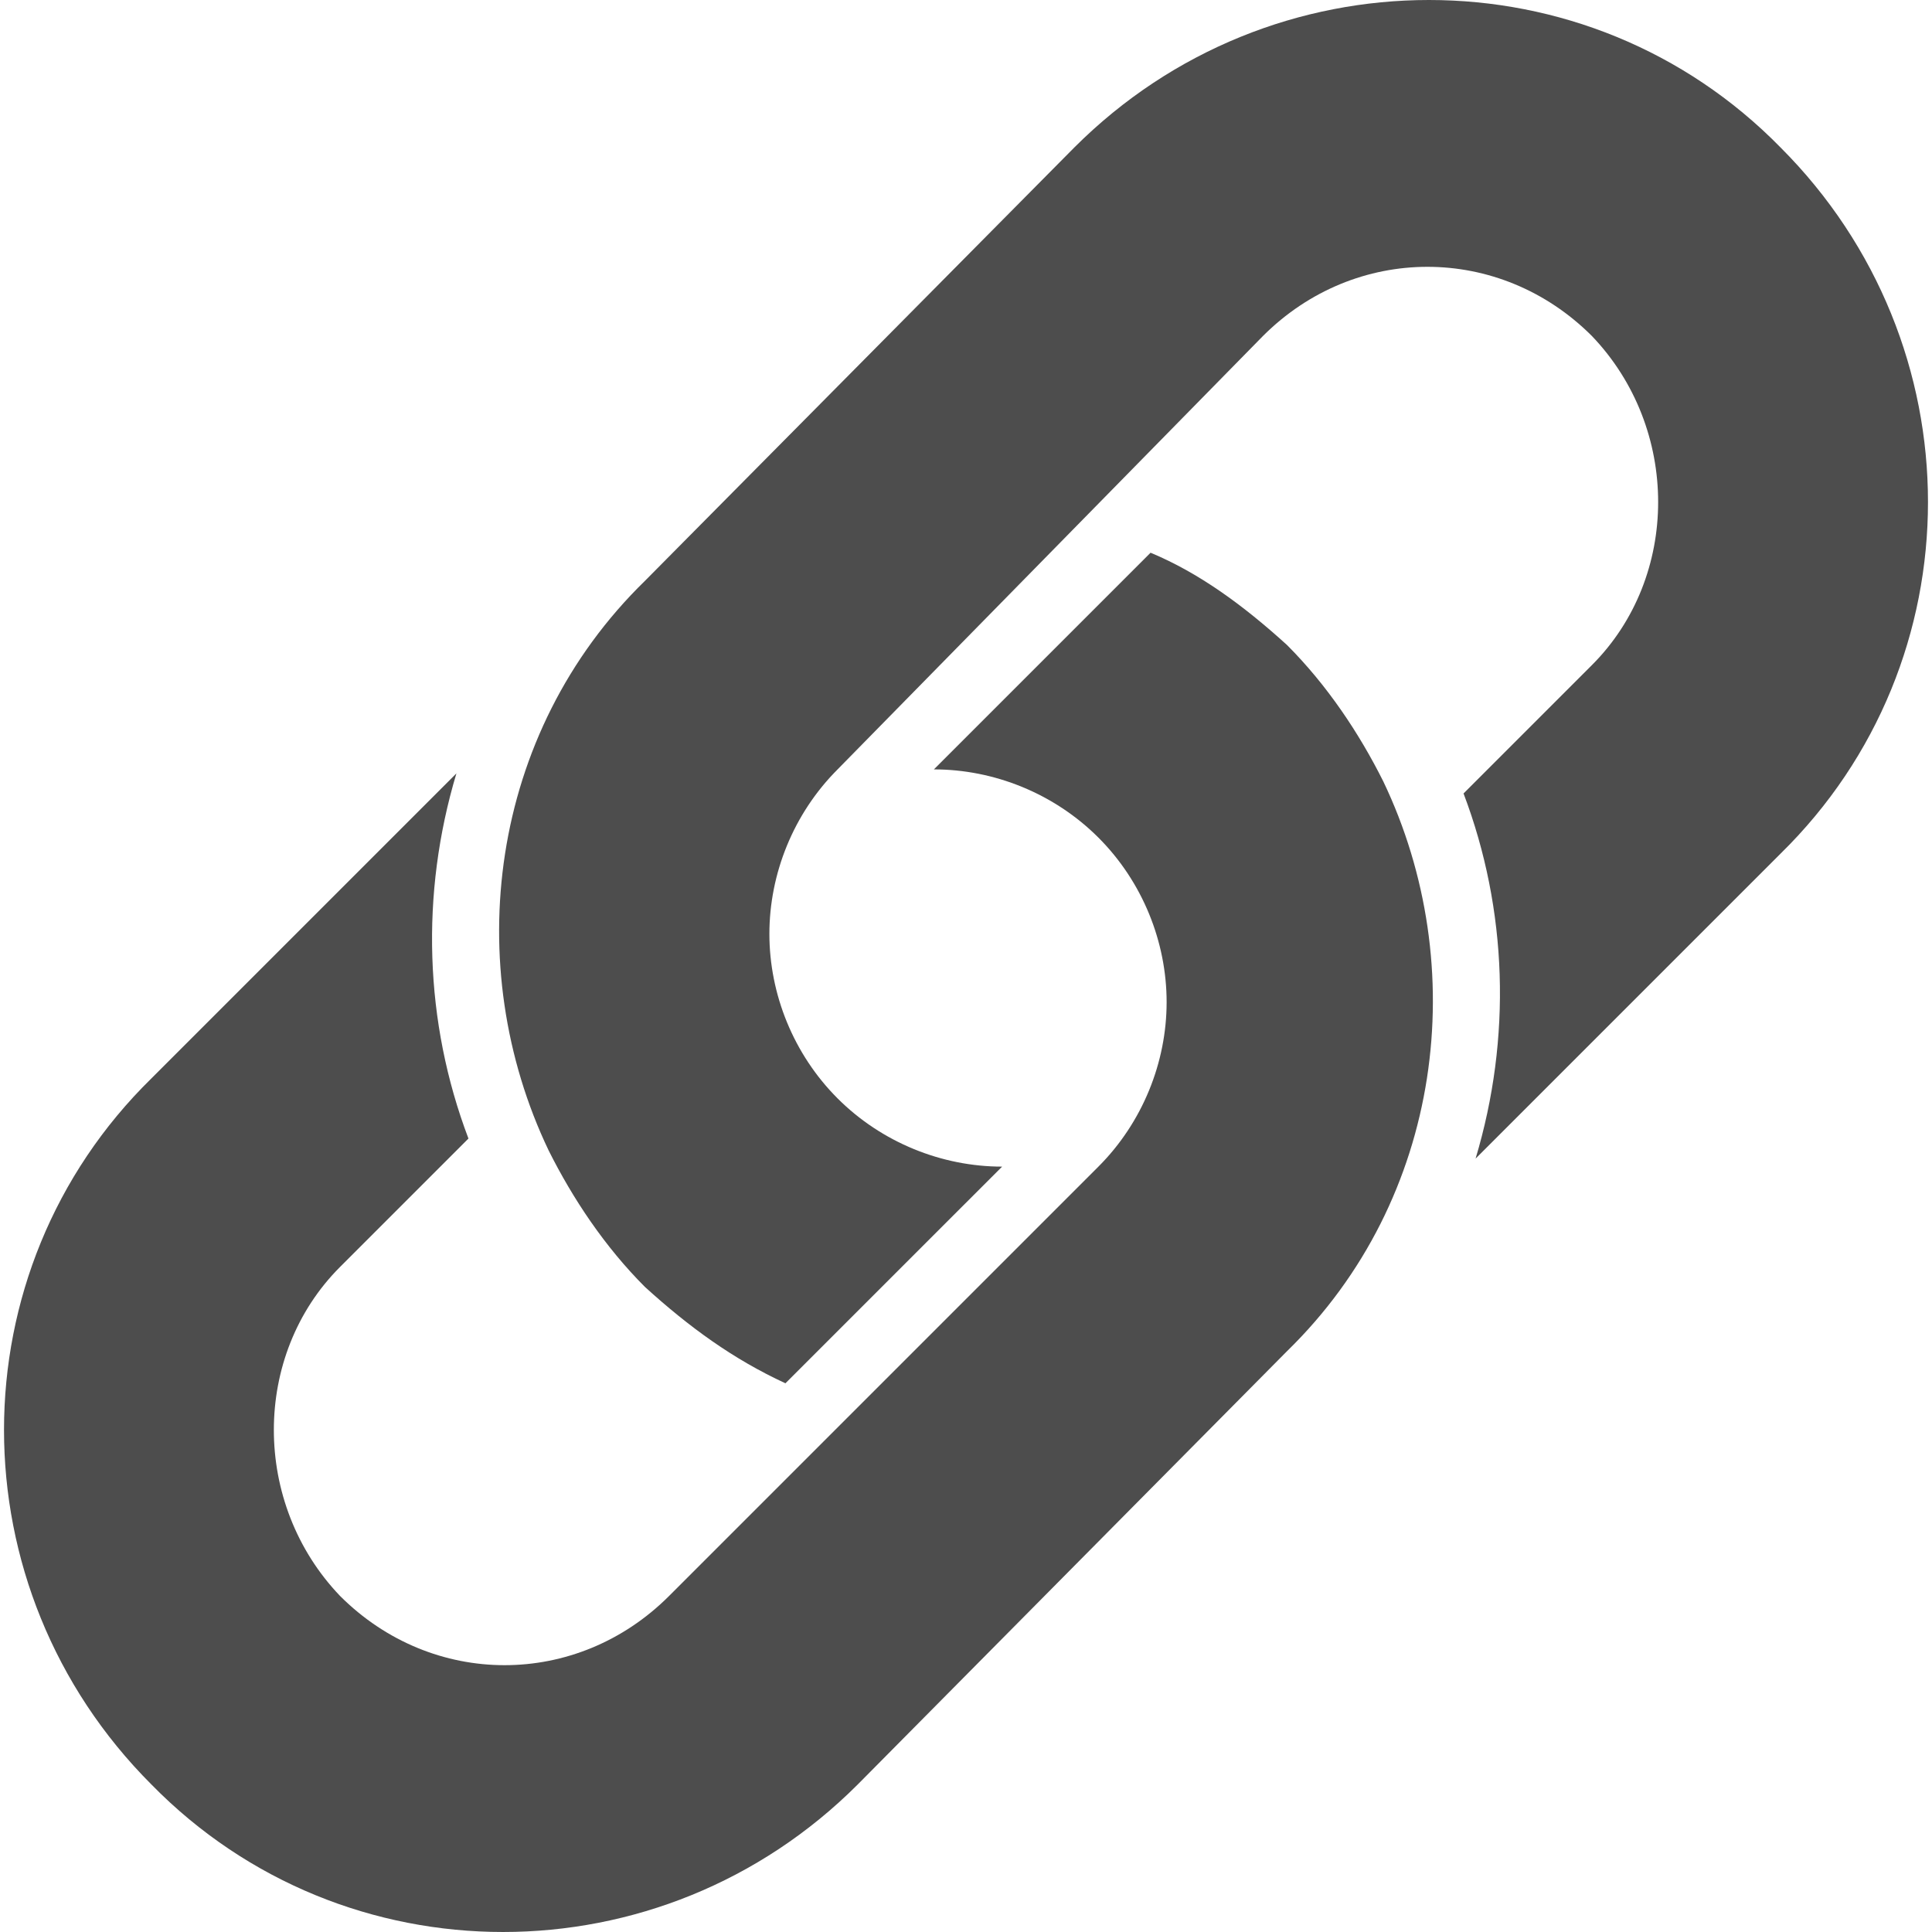
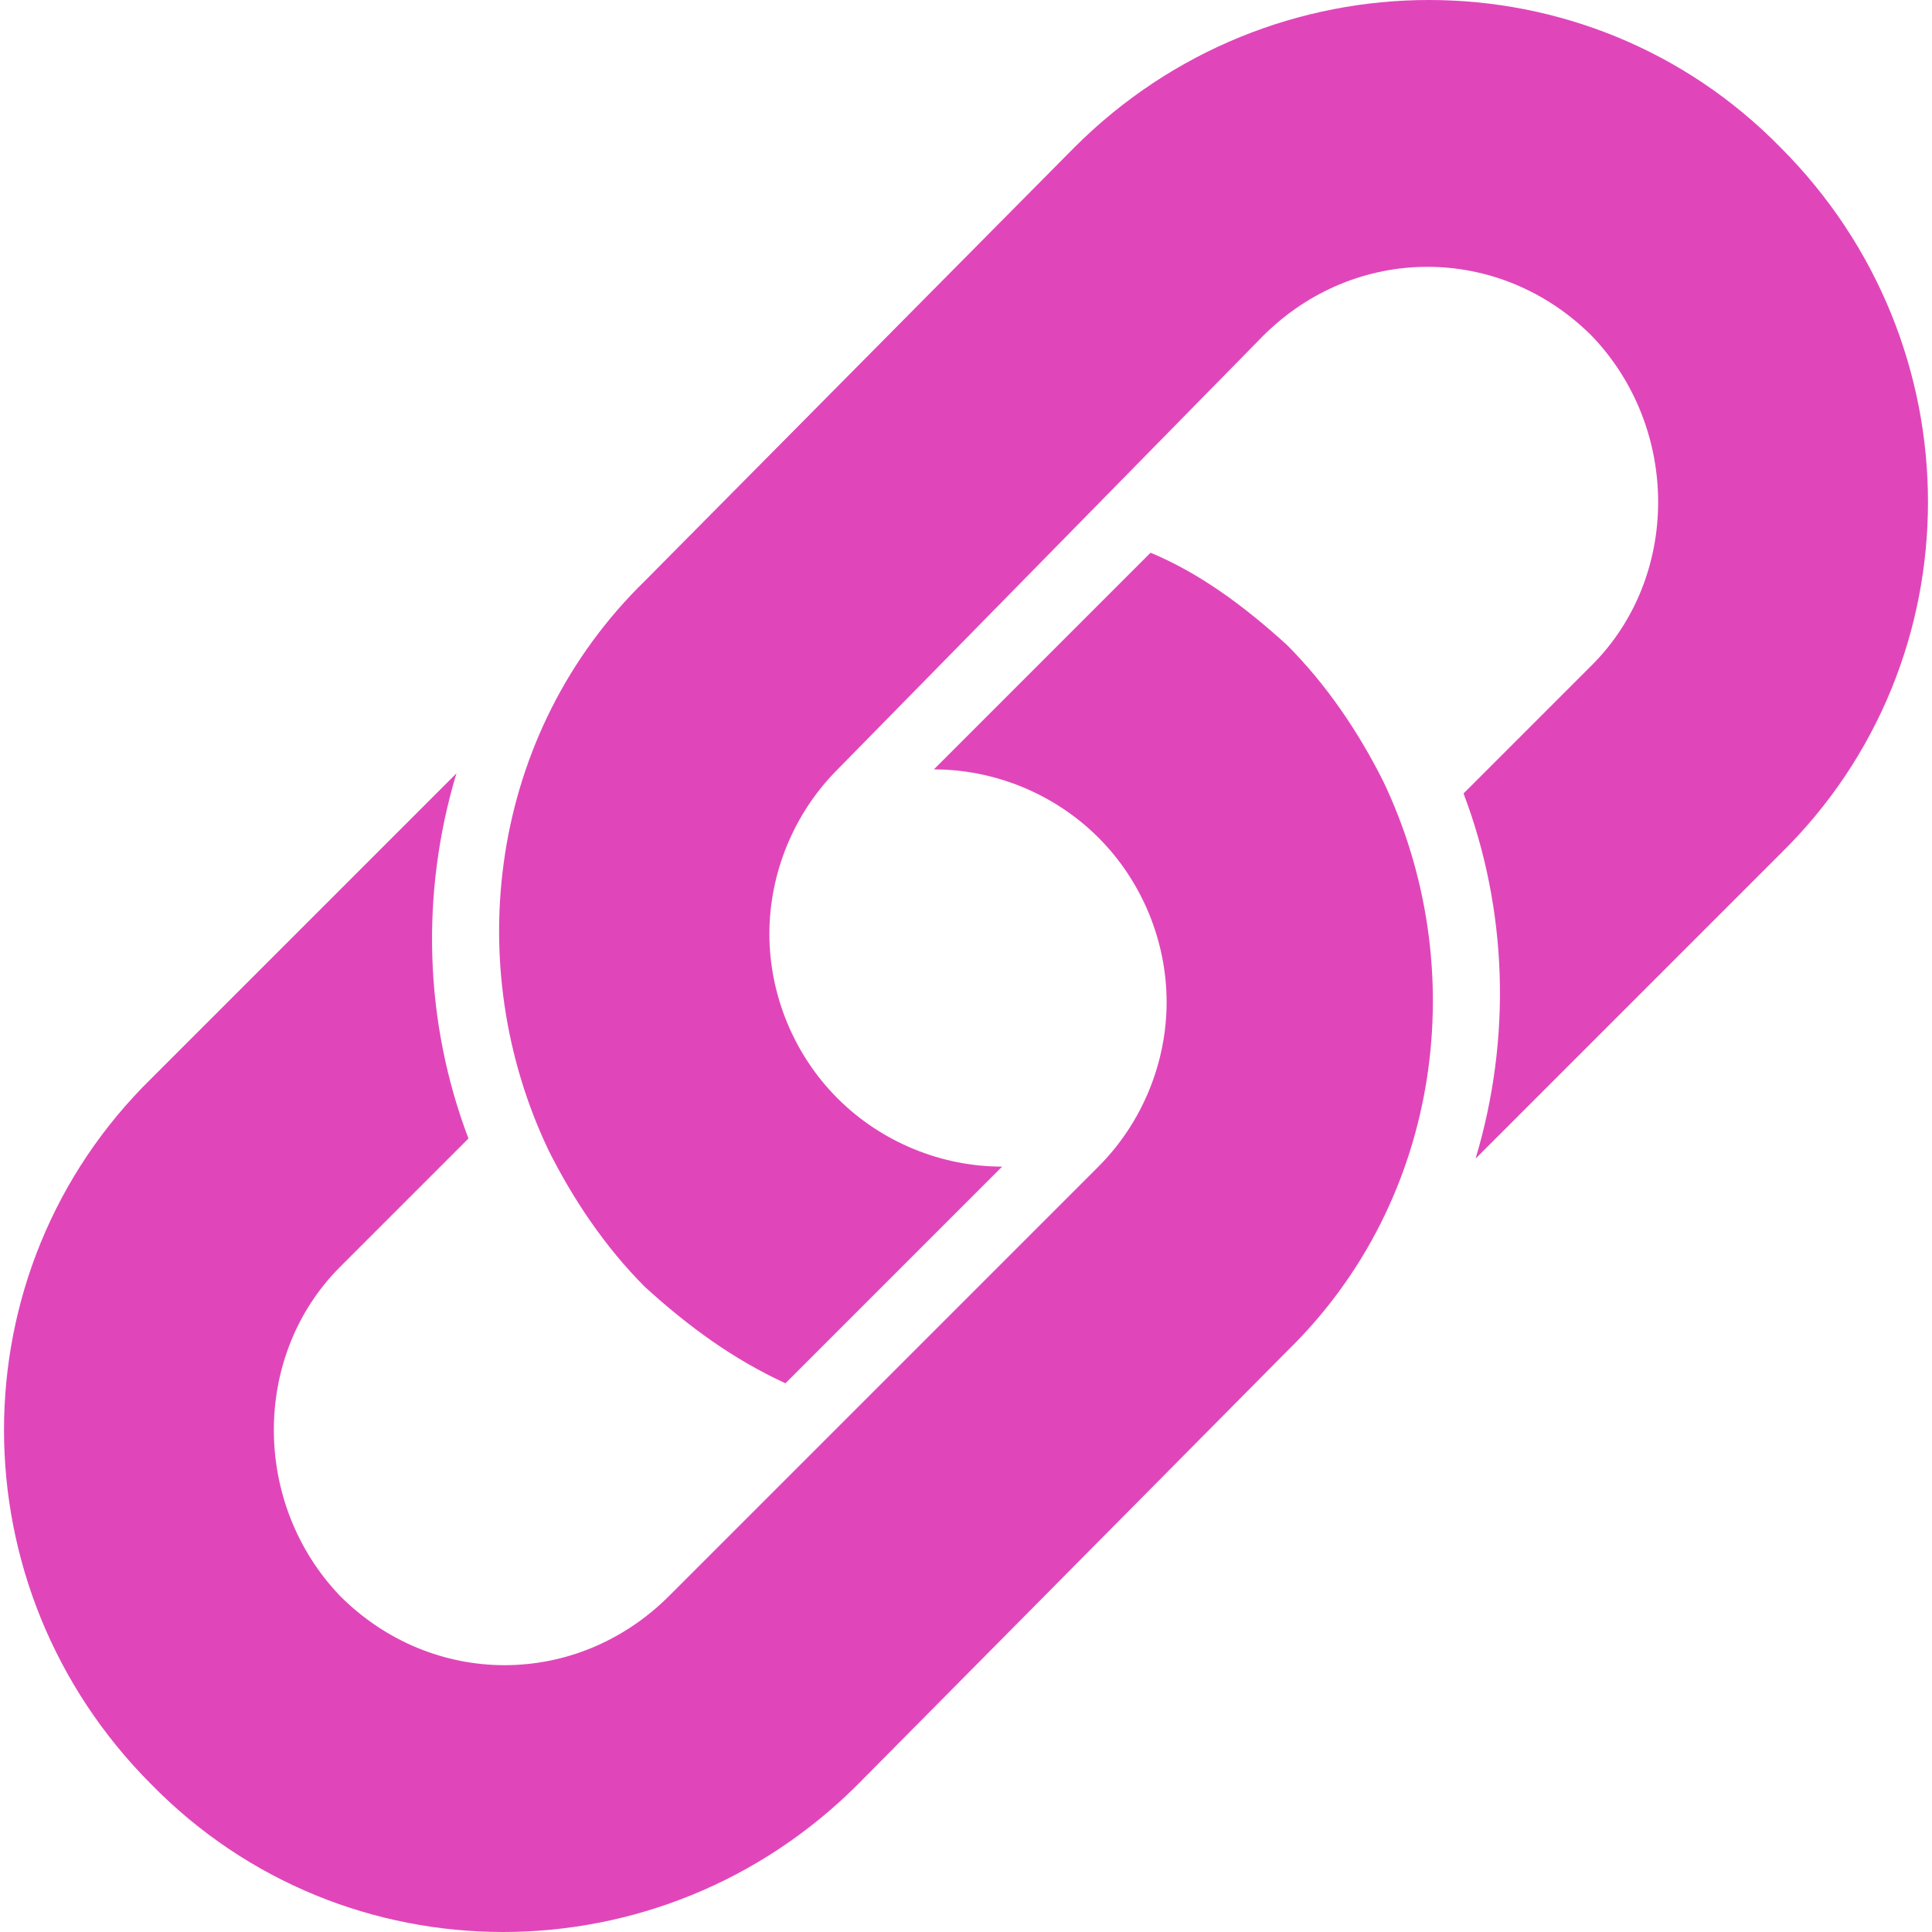
<svg xmlns="http://www.w3.org/2000/svg" version="1.1" id="Layer_1" x="0px" y="0px" viewBox="0 0 503.118 503.118" style="enable-background:new 0 0 503.118 503.118;" xml:space="preserve">
  <defs id="defs39" />
-   <path style="fill:#4d4d4d;fill-opacity:1" d="M335.151,167.967c10.449,10.449,18.808,22.988,25.078,35.527  c22.988,48.065,15.673,108.669-25.078,148.375L223.347,464.718c-51.2,51.2-133.747,51.2-183.902,0  c-51.2-51.2-51.2-133.747,0-183.902l79.412-79.412c-9.404,31.347-8.359,64.784,3.135,95.086l-33.437,33.437  c-22.988,22.988-22.988,61.649,0,85.682c24.033,24.033,61.649,24.033,85.682,0l111.804-111.804  c11.494-11.494,17.763-27.167,17.763-42.841s-6.269-31.347-17.763-42.841c-11.494-11.494-27.167-17.763-42.841-17.763l56.424-56.424  C312.163,149.159,323.657,157.518,335.151,167.967z" id="path3" />
-   <path style="fill:#4d4d4d;fill-opacity:1" d="M167.967,335.151c-10.449-10.449-18.808-22.988-25.078-35.527  c-22.988-48.065-15.673-108.669,25.078-148.376L279.771,38.4c51.2-51.2,133.747-51.2,183.902,0c51.2,51.2,51.2,133.747,0,183.902  l-79.412,79.412c9.404-31.347,8.359-64.784-3.135-95.086l33.437-33.437c22.988-22.988,22.988-61.649,0-85.682  c-24.033-24.033-61.649-24.033-85.682,0L218.122,200.359c-11.494,11.494-17.763,27.167-17.763,42.841s6.269,31.347,17.763,42.841  c11.494,11.494,27.167,17.763,42.841,17.763l-56.424,56.424C190.955,353.959,179.461,345.6,167.967,335.151z" id="path5" />
+   <path style="fill:#e046ba;fill-opacity:1" d="M335.151,167.967c10.449,10.449,18.808,22.988,25.078,35.527  c22.988,48.065,15.673,108.669-25.078,148.375L223.347,464.718c-51.2,51.2-133.747,51.2-183.902,0  c-51.2-51.2-51.2-133.747,0-183.902l79.412-79.412c-9.404,31.347-8.359,64.784,3.135,95.086l-33.437,33.437  c-22.988,22.988-22.988,61.649,0,85.682c24.033,24.033,61.649,24.033,85.682,0l111.804-111.804  c11.494-11.494,17.763-27.167,17.763-42.841s-6.269-31.347-17.763-42.841c-11.494-11.494-27.167-17.763-42.841-17.763l56.424-56.424  C312.163,149.159,323.657,157.518,335.151,167.967z" id="path3" />
+   <path style="fill:#e046ba;fill-opacity:1" d="M167.967,335.151c-10.449-10.449-18.808-22.988-25.078-35.527  c-22.988-48.065-15.673-108.669,25.078-148.376L279.771,38.4c51.2-51.2,133.747-51.2,183.902,0c51.2,51.2,51.2,133.747,0,183.902  l-79.412,79.412c9.404-31.347,8.359-64.784-3.135-95.086l33.437-33.437c22.988-22.988,22.988-61.649,0-85.682  c-24.033-24.033-61.649-24.033-85.682,0L218.122,200.359c-11.494,11.494-17.763,27.167-17.763,42.841s6.269,31.347,17.763,42.841  c11.494,11.494,27.167,17.763,42.841,17.763l-56.424,56.424C190.955,353.959,179.461,345.6,167.967,335.151z" id="path5" />
  <g id="g7" />
  <g id="g9" />
  <g id="g11" />
  <g id="g13" />
  <g id="g15" />
  <g id="g17" />
  <g id="g19" />
  <g id="g21" />
  <g id="g23" />
  <g id="g25" />
  <g id="g27" />
  <g id="g29" />
  <g id="g31" />
  <g id="g33" />
  <g id="g35" />
</svg>
